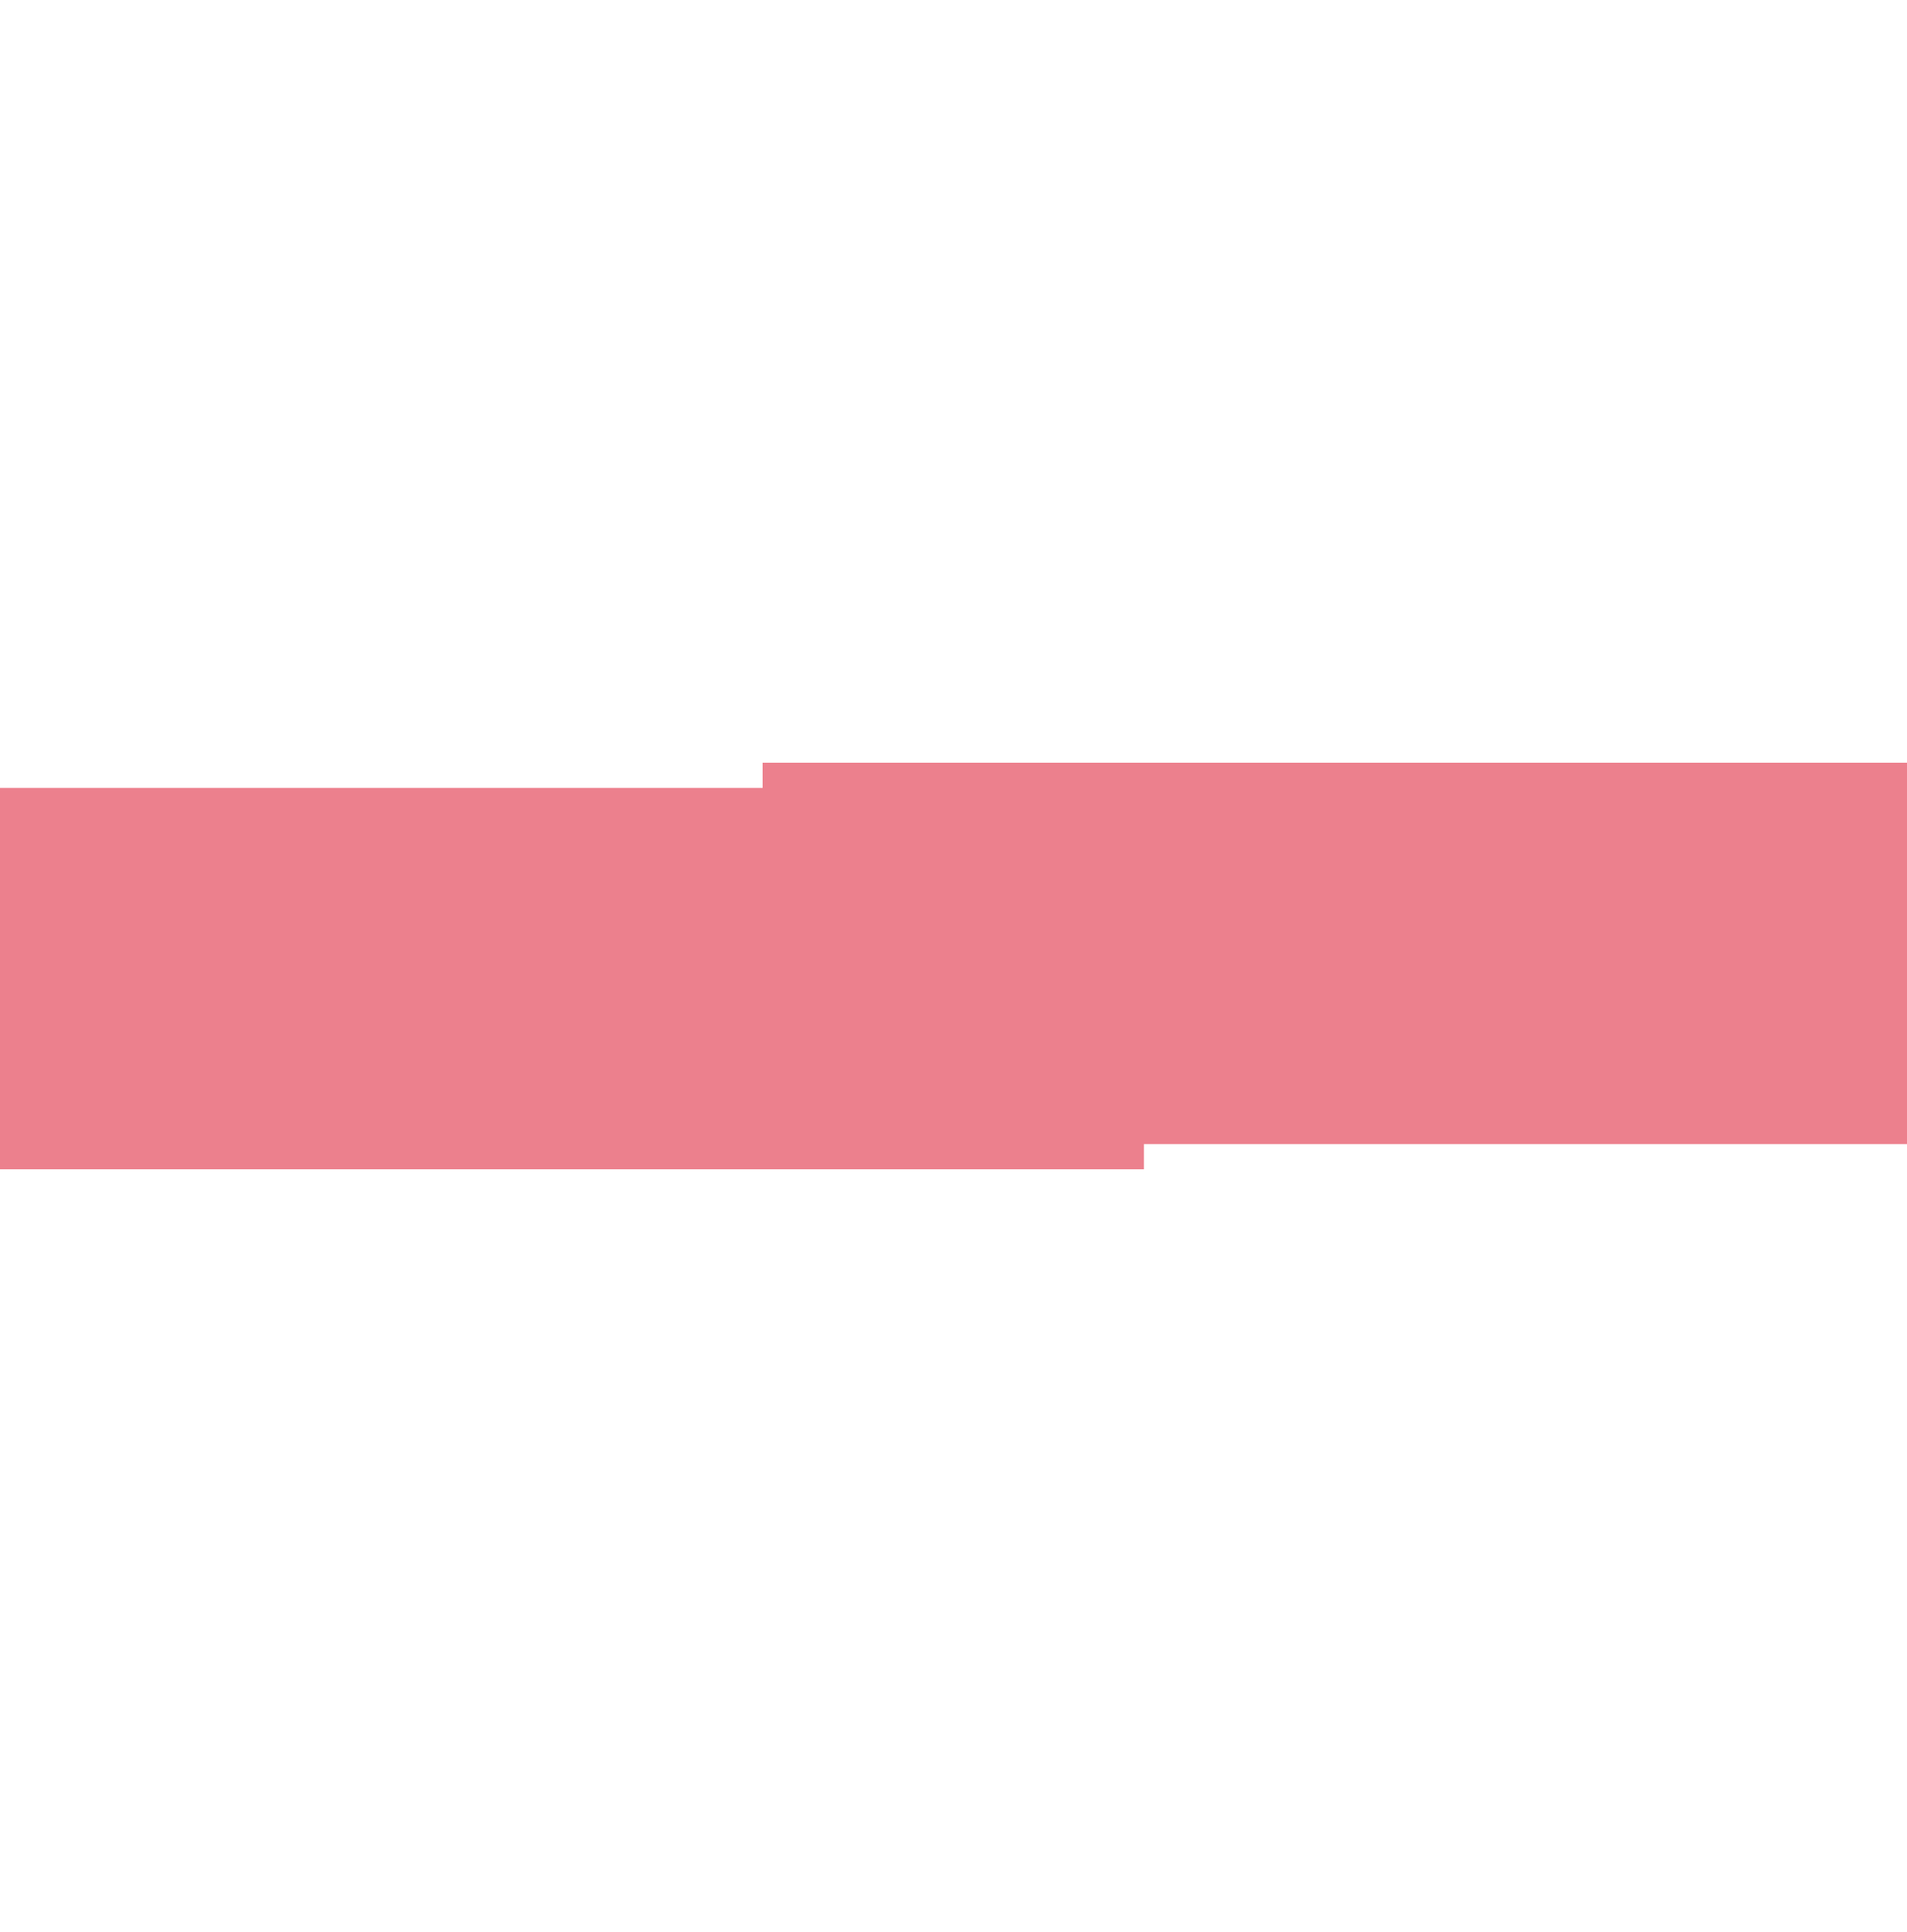
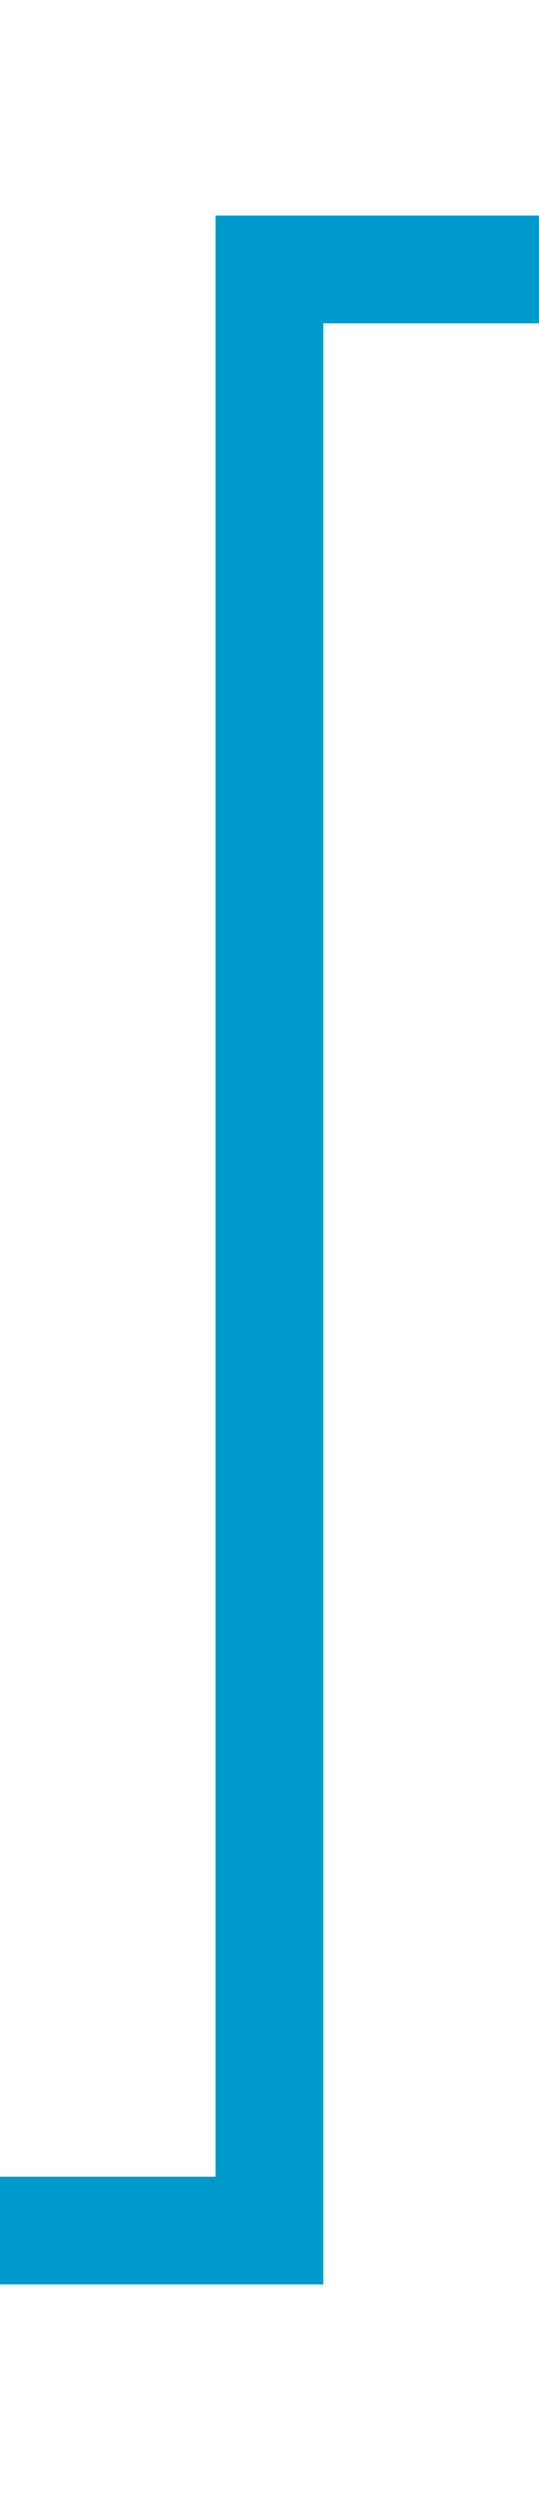
- <svg xmlns="http://www.w3.org/2000/svg" version="1.1" width="10px" height="10.132px" preserveAspectRatio="xMidYMin meet" viewBox="268 232.868  8 10.132">
-   <path d="M 248 238  L 272 238  L 272 237.868  L 319.579 237.868  L 319.579 158  L 400 158  " stroke-width="2" stroke="#ec808d" fill="none" />
-   <path d="M 398 167.5  L 412 158  L 398 148.5  L 398 167.5  Z " fill-rule="nonzero" fill="#ec808d" stroke="none" />
+ <svg xmlns="http://www.w3.org/2000/svg" version="1.1" width="10px" height="46.394px" preserveAspectRatio="xMidYMin meet" viewBox="601 425.606  8 46.394">
+   <path d="M 491 467  L 605 467  L 605 430.606  L 695 430.606  L 695 434  " stroke-width="2" stroke="#0099cc" fill="none" />
+   <path d="M 691 443.5  L 705 434  L 691 424.5  L 691 443.5  Z " fill-rule="nonzero" fill="#0099cc" stroke="none" />
</svg>
